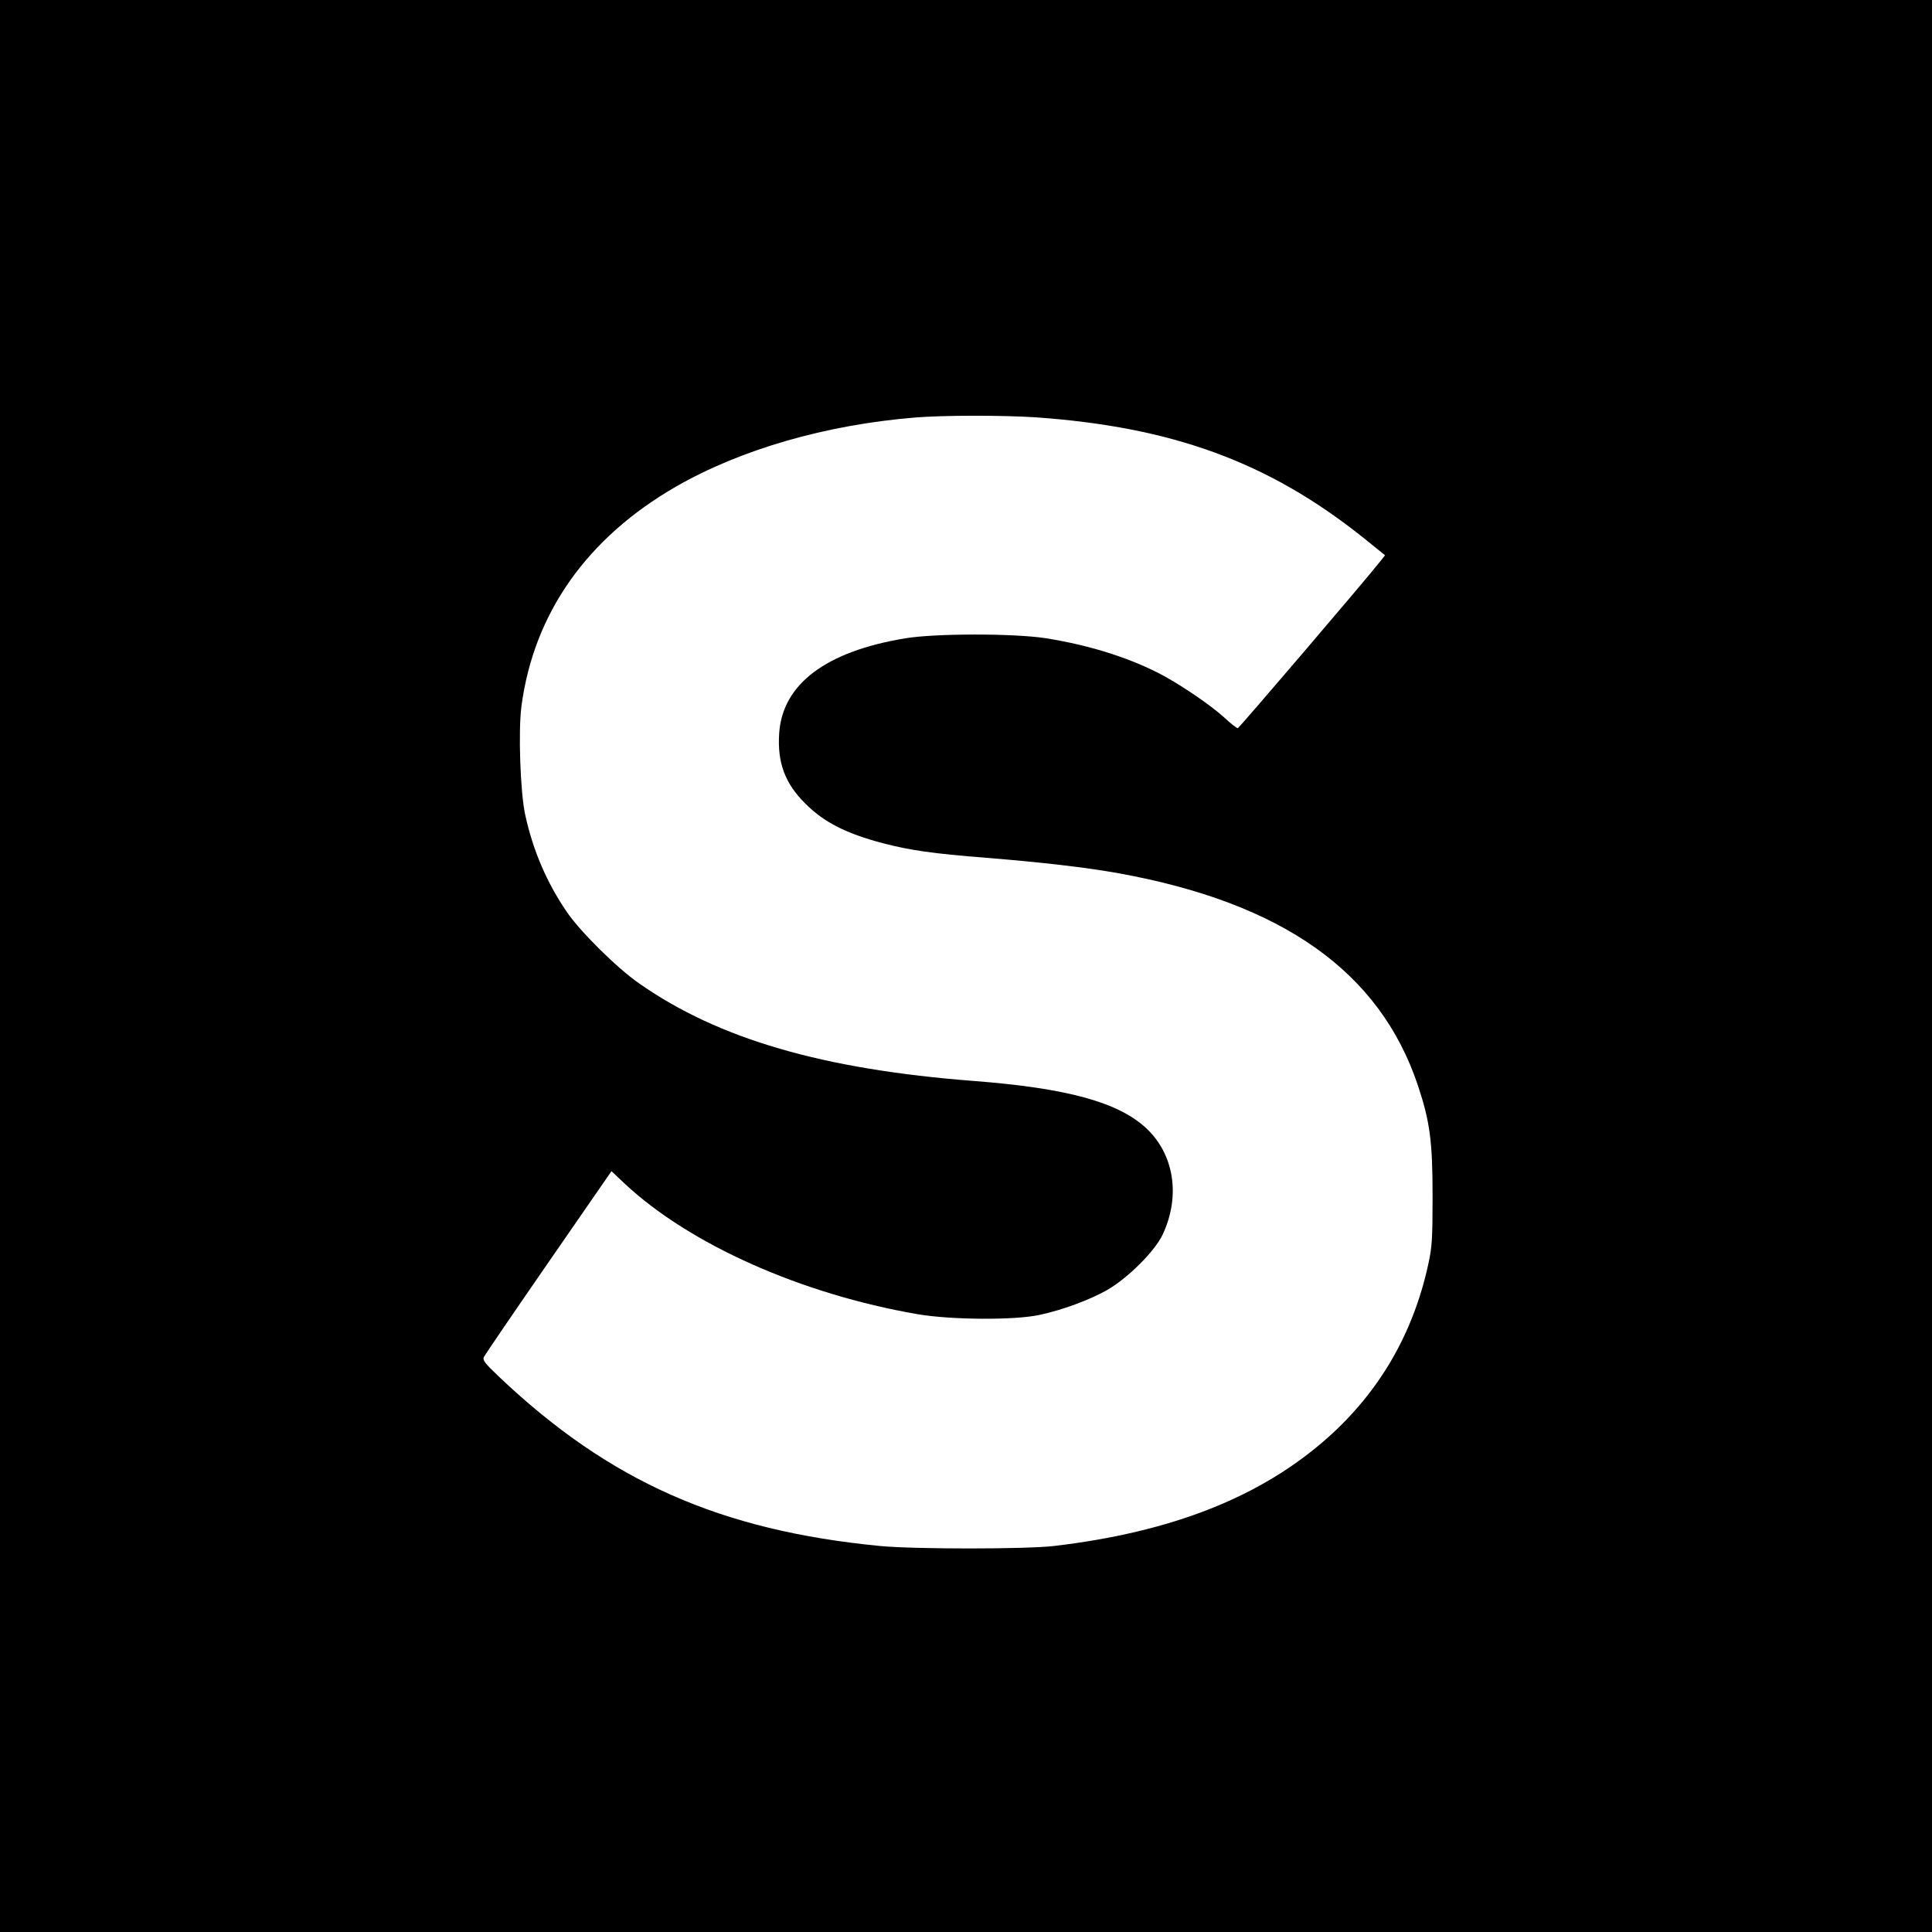
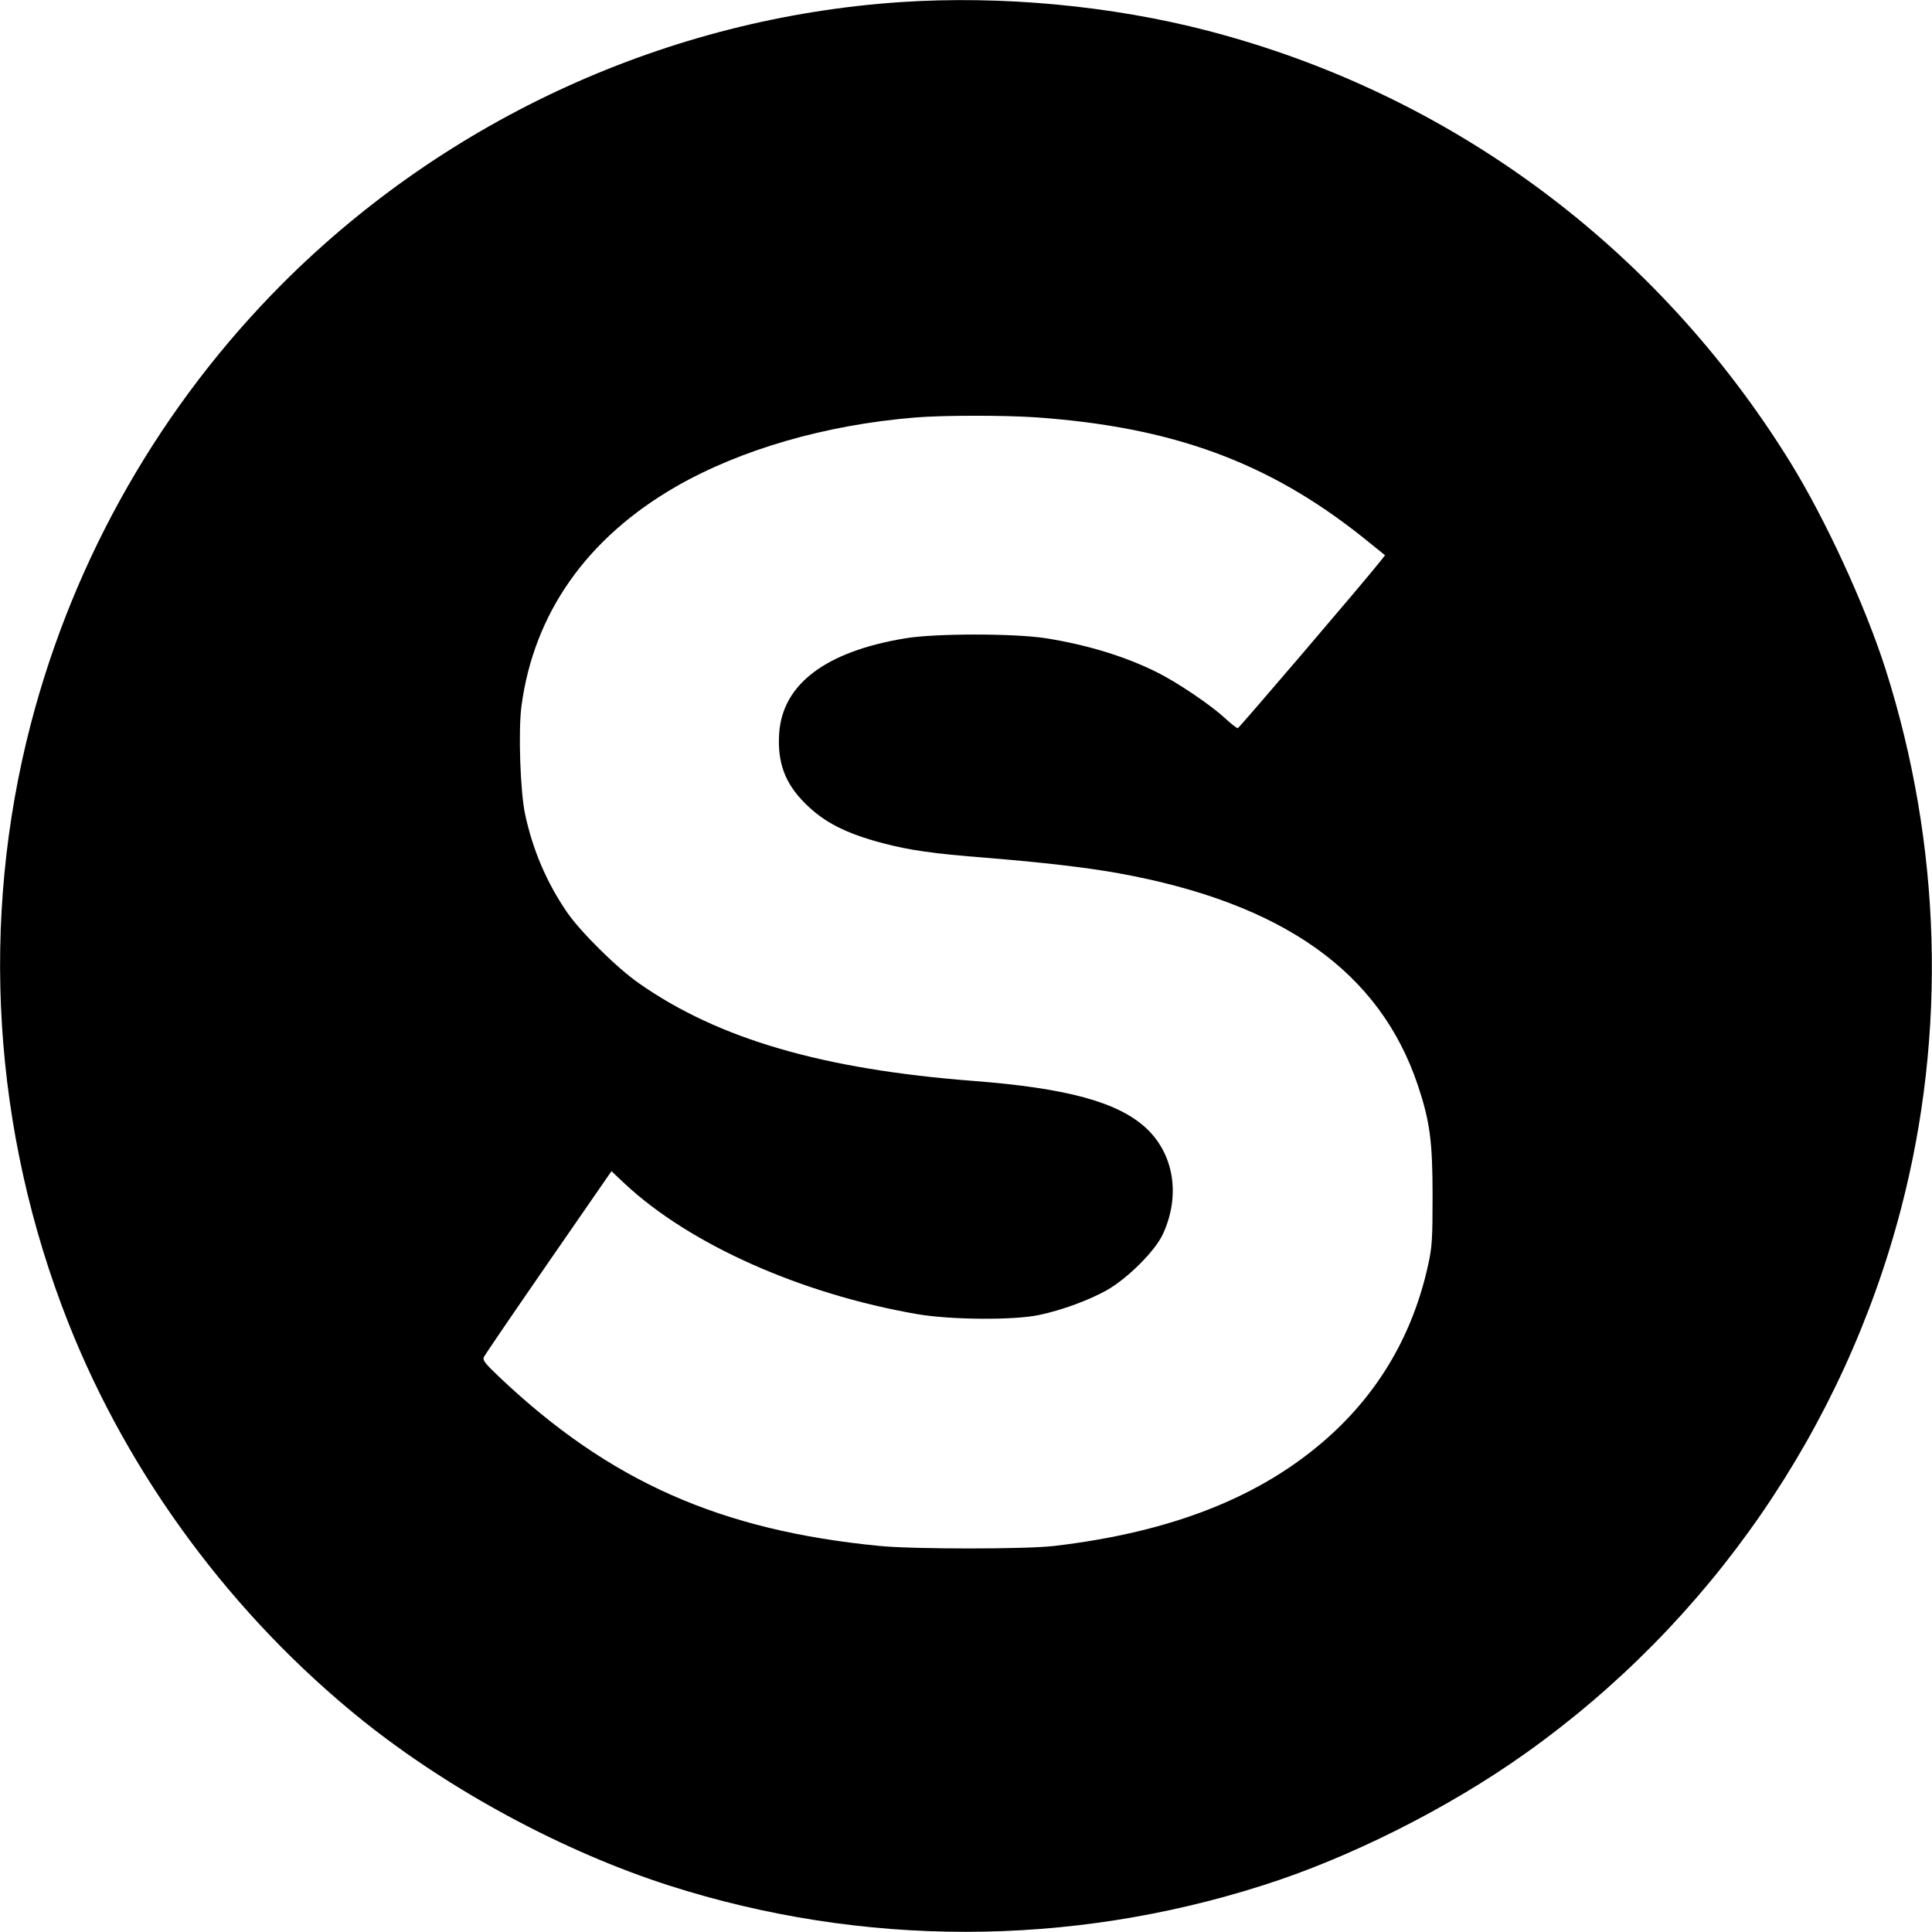
<svg xmlns="http://www.w3.org/2000/svg" version="1.0" width="1000pt" height="1000pt" viewBox="0 0 1000 1000" preserveAspectRatio="xMidYMid meet">
  <g transform="translate(0,1000) scale(0.1,-0.1)" fill="#000000" stroke="none">
-     <path d="M0 5000 l0 -5000 5000 0 5000 0 0 5000 0 5000 -5000 0 -5000 0 0 -5000z m5360 2840 c710 -50 1206 -232 1695 -622 l114 -92 -22 -28 c-81 -103 -734 -867 -740 -867 -5 -1 -37 24 -70 55 -76 69 -244 182 -346 233 -165 83 -365 144 -581 178 -165 25 -570 25 -725 -1 -411 -68 -635 -237 -652 -492 -10 -151 30 -259 135 -363 97 -97 210 -155 404 -206 138 -36 255 -53 533 -75 286 -23 519 -50 685 -80 850 -154 1352 -510 1549 -1098 62 -186 76 -289 76 -572 0 -228 -3 -266 -23 -357 -78 -356 -252 -655 -517 -892 -345 -308 -807 -491 -1420 -563 -143 -17 -725 -17 -900 0 -826 80 -1400 334 -1970 874 -78 74 -88 88 -80 105 6 12 156 232 335 491 l325 470 70 -66 c337 -314 912 -570 1513 -674 174 -30 504 -32 632 -4 118 25 258 77 349 128 107 61 248 201 289 288 94 201 59 418 -88 553 -145 133 -410 205 -890 242 -780 60 -1321 217 -1732 505 -114 79 -306 269 -375 371 -103 151 -175 318 -215 504 -25 116 -36 430 -19 560 64 481 339 871 801 1137 335 192 773 319 1237 357 144 12 457 12 623 1z" />
+     <path d="M4660 9989 c-1199 -81 -2341 -601 -3195 -1454 -629 -630 -1080 -1417 -1305 -2280 -266 -1021 -198 -2109 193 -3100 313 -793 852 -1521 1525 -2061 455 -364 1041 -679 1587 -854 999 -319 2066 -319 3070 1 449 142 960 399 1357 681 959 680 1651 1683 1948 2823 237 909 209 1881 -80 2790 -107 334 -312 779 -497 1078 -690 1112 -1755 1900 -3008 2227 -503 131 -1071 184 -1595 149z m700 -2149 c710 -50 1206 -232 1695 -622 l114 -92 -22 -28 c-81 -103 -734 -867 -740 -867 -5 -1 -37 24 -70 55 -76 69 -244 182 -346 233 -165 83 -365 144 -581 178 -165 25 -570 25 -725 -1 -411 -68 -635 -237 -652 -492 -10 -151 30 -259 135 -363 97 -97 210 -155 404 -206 138 -36 255 -53 533 -75 286 -23 519 -50 685 -80 850 -154 1352 -510 1549 -1098 62 -186 76 -289 76 -572 0 -228 -3 -266 -23 -357 -78 -356 -252 -655 -517 -892 -345 -308 -807 -491 -1420 -563 -143 -17 -725 -17 -900 0 -826 80 -1400 334 -1970 874 -78 74 -88 88 -80 105 6 12 156 232 335 491 l325 470 70 -66 c337 -314 912 -570 1513 -674 174 -30 504 -32 632 -4 118 25 258 77 349 128 107 61 248 201 289 288 94 201 59 418 -88 553 -145 133 -410 205 -890 242 -780 60 -1321 217 -1732 505 -114 79 -306 269 -375 371 -103 151 -175 318 -215 504 -25 116 -36 430 -19 560 64 481 339 871 801 1137 335 192 773 319 1237 357 144 12 457 12 623 1z" />
  </g>
</svg>
